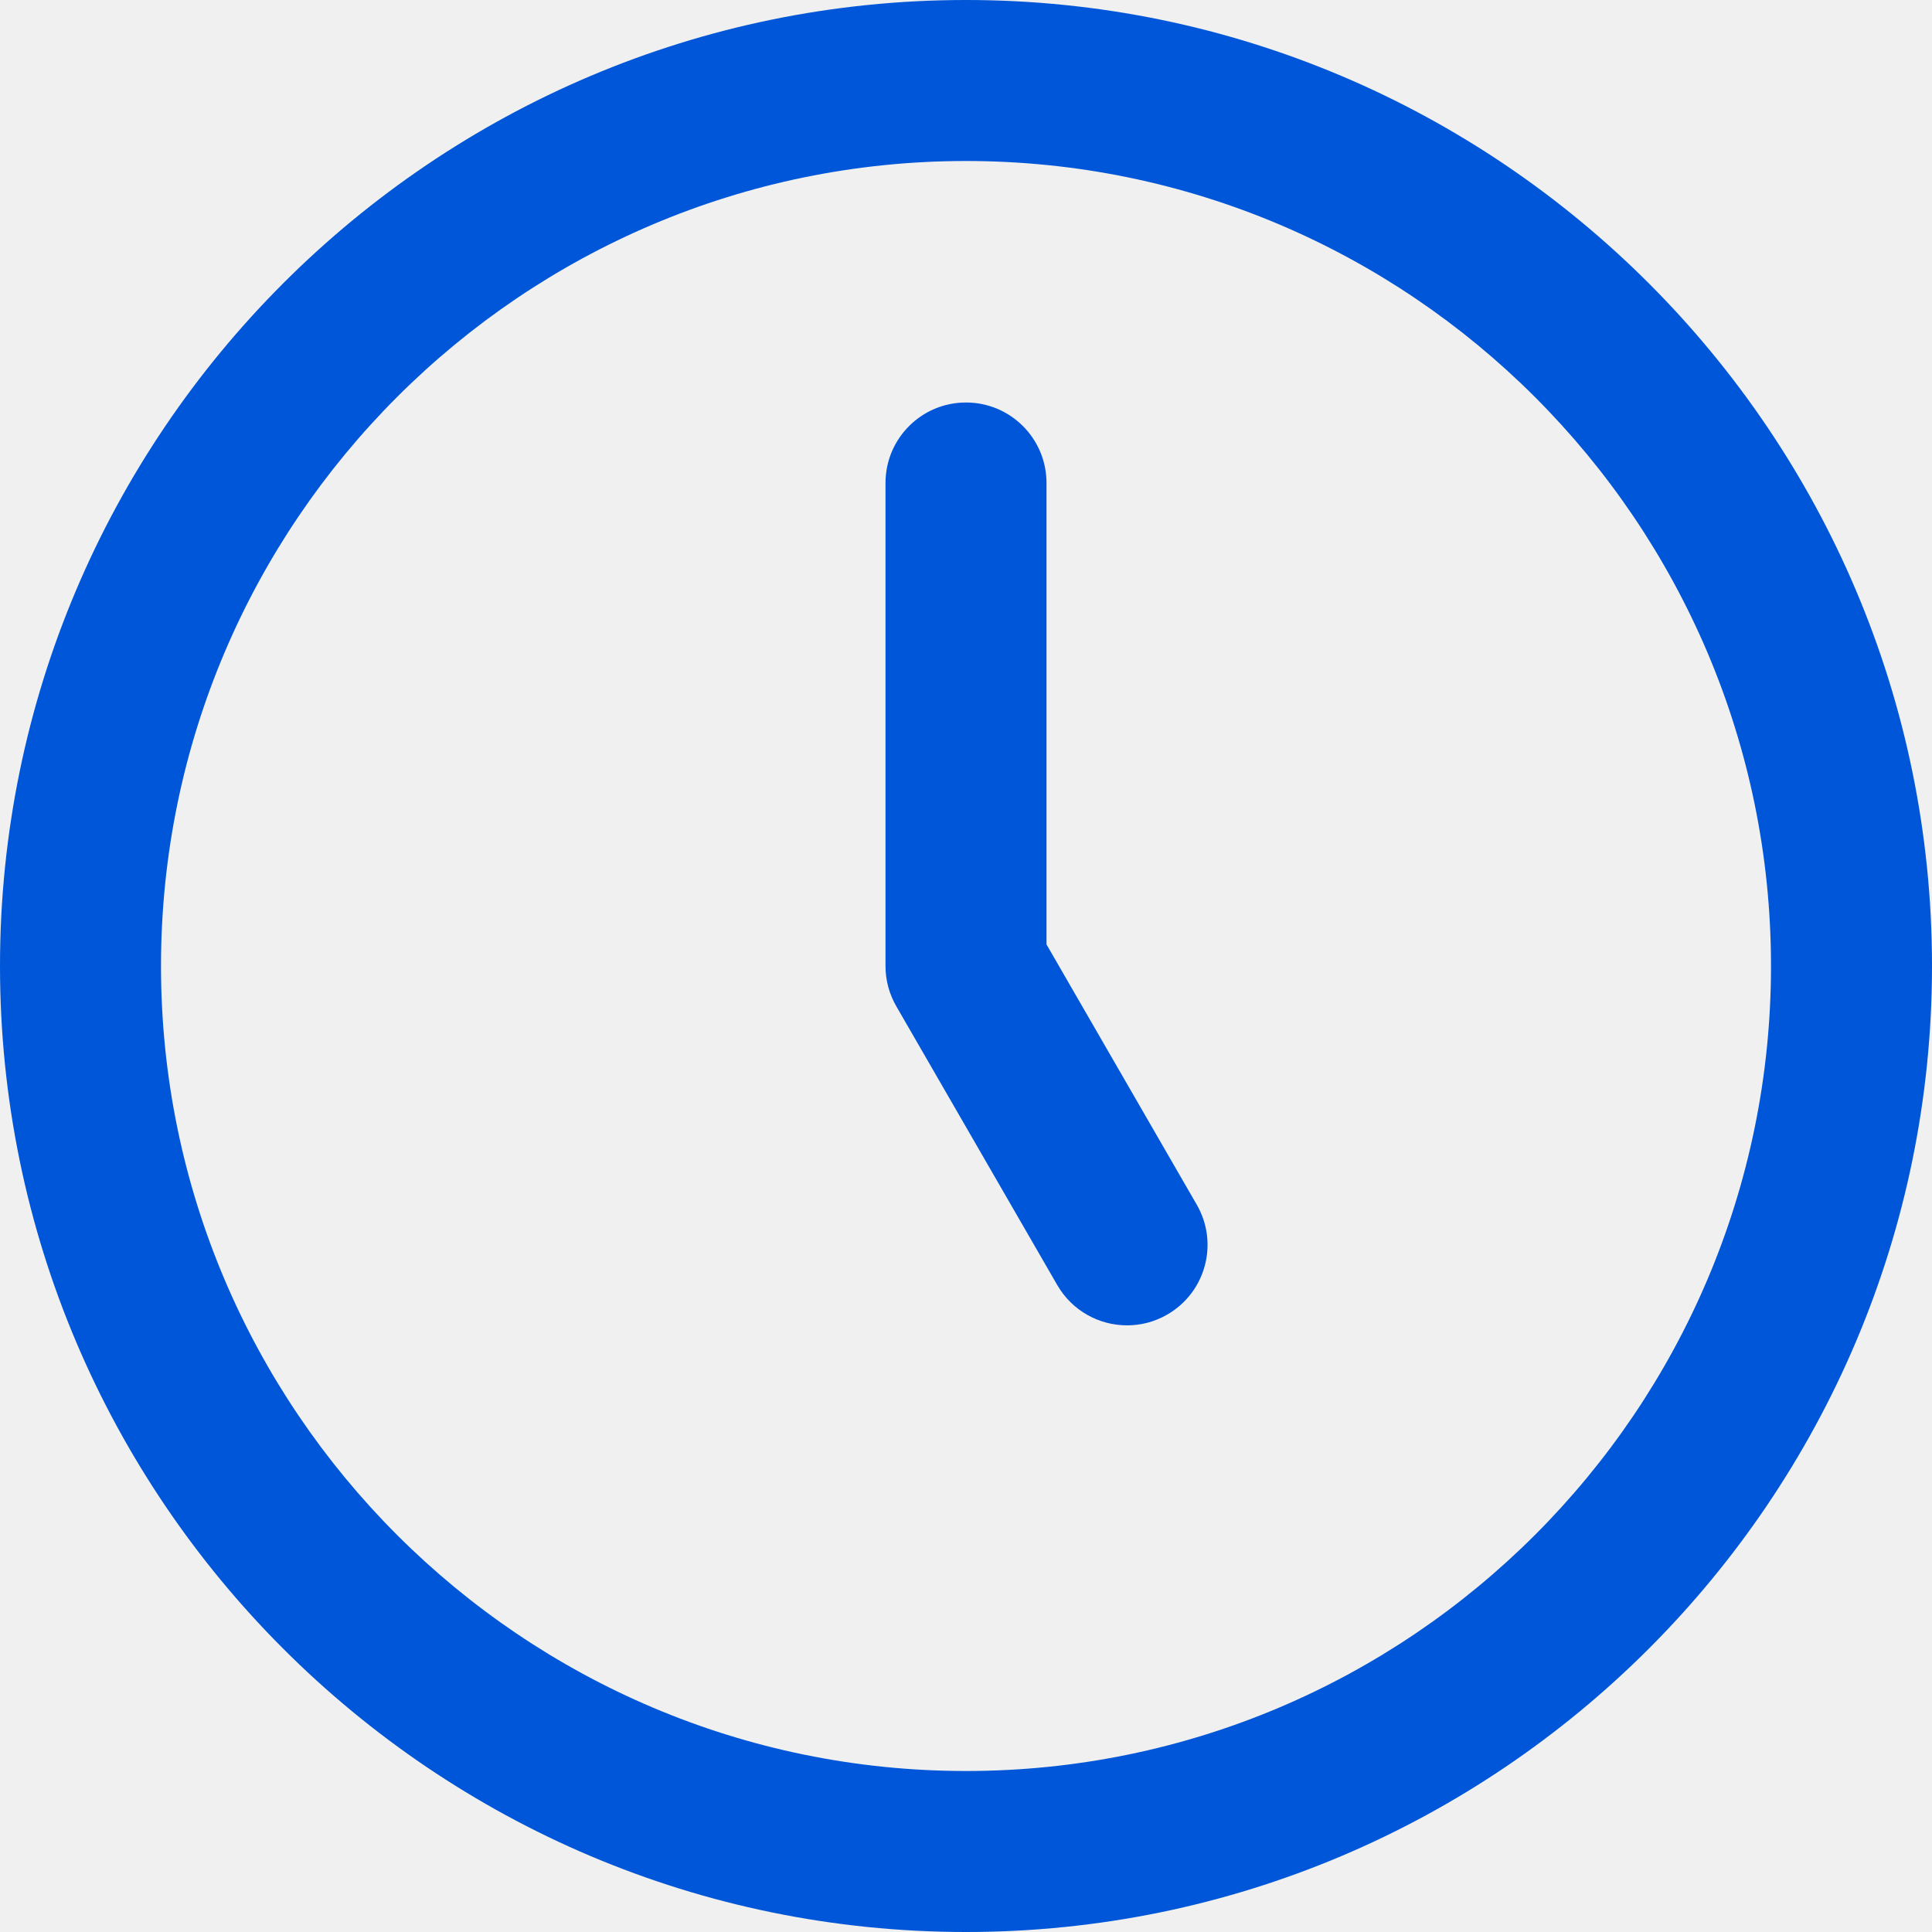
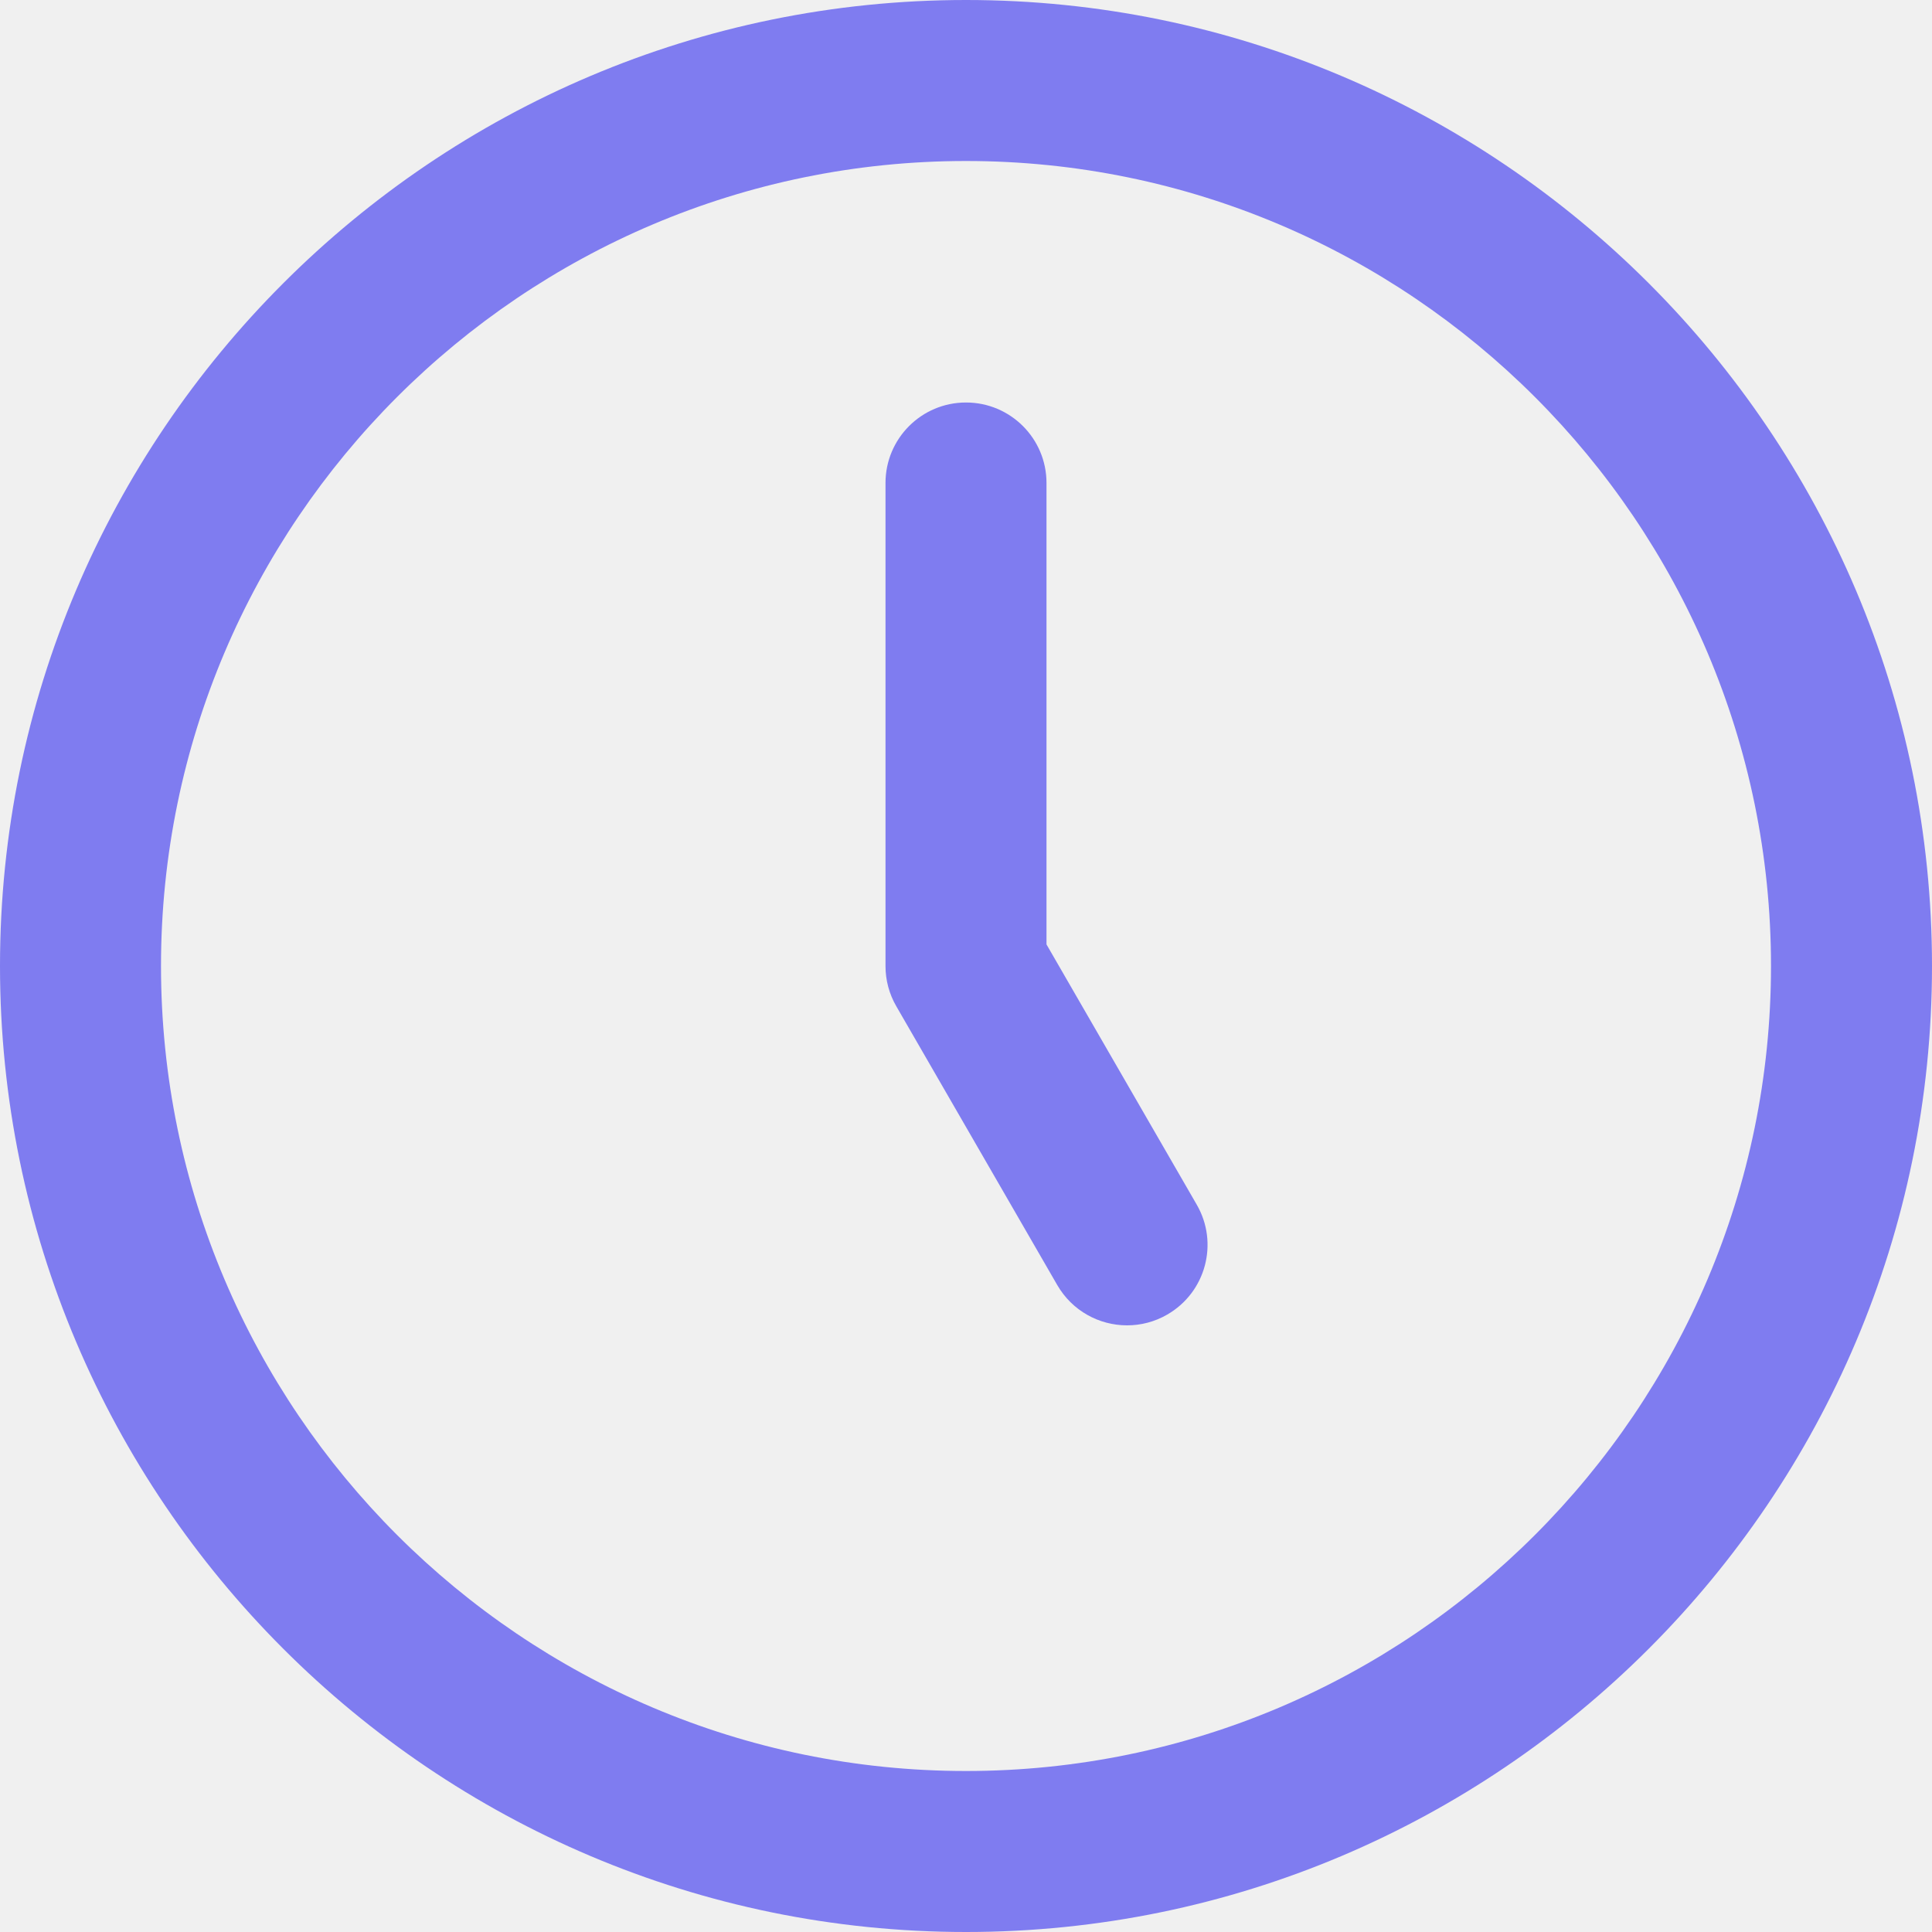
<svg xmlns="http://www.w3.org/2000/svg" width="24" height="24" viewBox="0 0 24 24" fill="none">
  <g clip-path="url(#clip0_488_5175)">
-     <path d="M12 24C5.383 24 0 18.617 0 12C0 5.383 5.383 0 12 0C18.617 0 24 5.383 24 12C24 18.617 18.617 24 12 24ZM12 2C6.486 2 2 6.486 2 12C2 17.514 6.486 22 12 22C17.514 22 22 17.514 22 12C22 6.486 17.514 2 12 2ZM14.5 16.33C14.979 16.054 15.143 15.442 14.866 14.964L13 11.732V6C13 5.448 12.553 5 12 5C11.447 5 11 5.448 11 6V12C11 12.176 11.046 12.348 11.134 12.5L13.134 15.964C13.32 16.285 13.655 16.464 14.001 16.464C14.171 16.464 14.343 16.421 14.5 16.33Z" fill="#0056D8" />
+     <path d="M12 24C5.383 24 0 18.617 0 12C0 5.383 5.383 0 12 0C18.617 0 24 5.383 24 12C24 18.617 18.617 24 12 24ZM12 2C6.486 2 2 6.486 2 12C2 17.514 6.486 22 12 22C17.514 22 22 17.514 22 12C22 6.486 17.514 2 12 2ZM14.5 16.33C14.979 16.054 15.143 15.442 14.866 14.964L13 11.732V6C13 5.448 12.553 5 12 5C11.447 5 11 5.448 11 6V12C11 12.176 11.046 12.348 11.134 12.5L13.134 15.964C13.32 16.285 13.655 16.464 14.001 16.464C14.171 16.464 14.343 16.421 14.5 16.33Z" fill="#7F7CF0" />
  </g>
  <defs>
    <clipPath id="clip0_488_5175">
      <rect width="24" height="24" fill="white" />
    </clipPath>
  </defs>
</svg>
